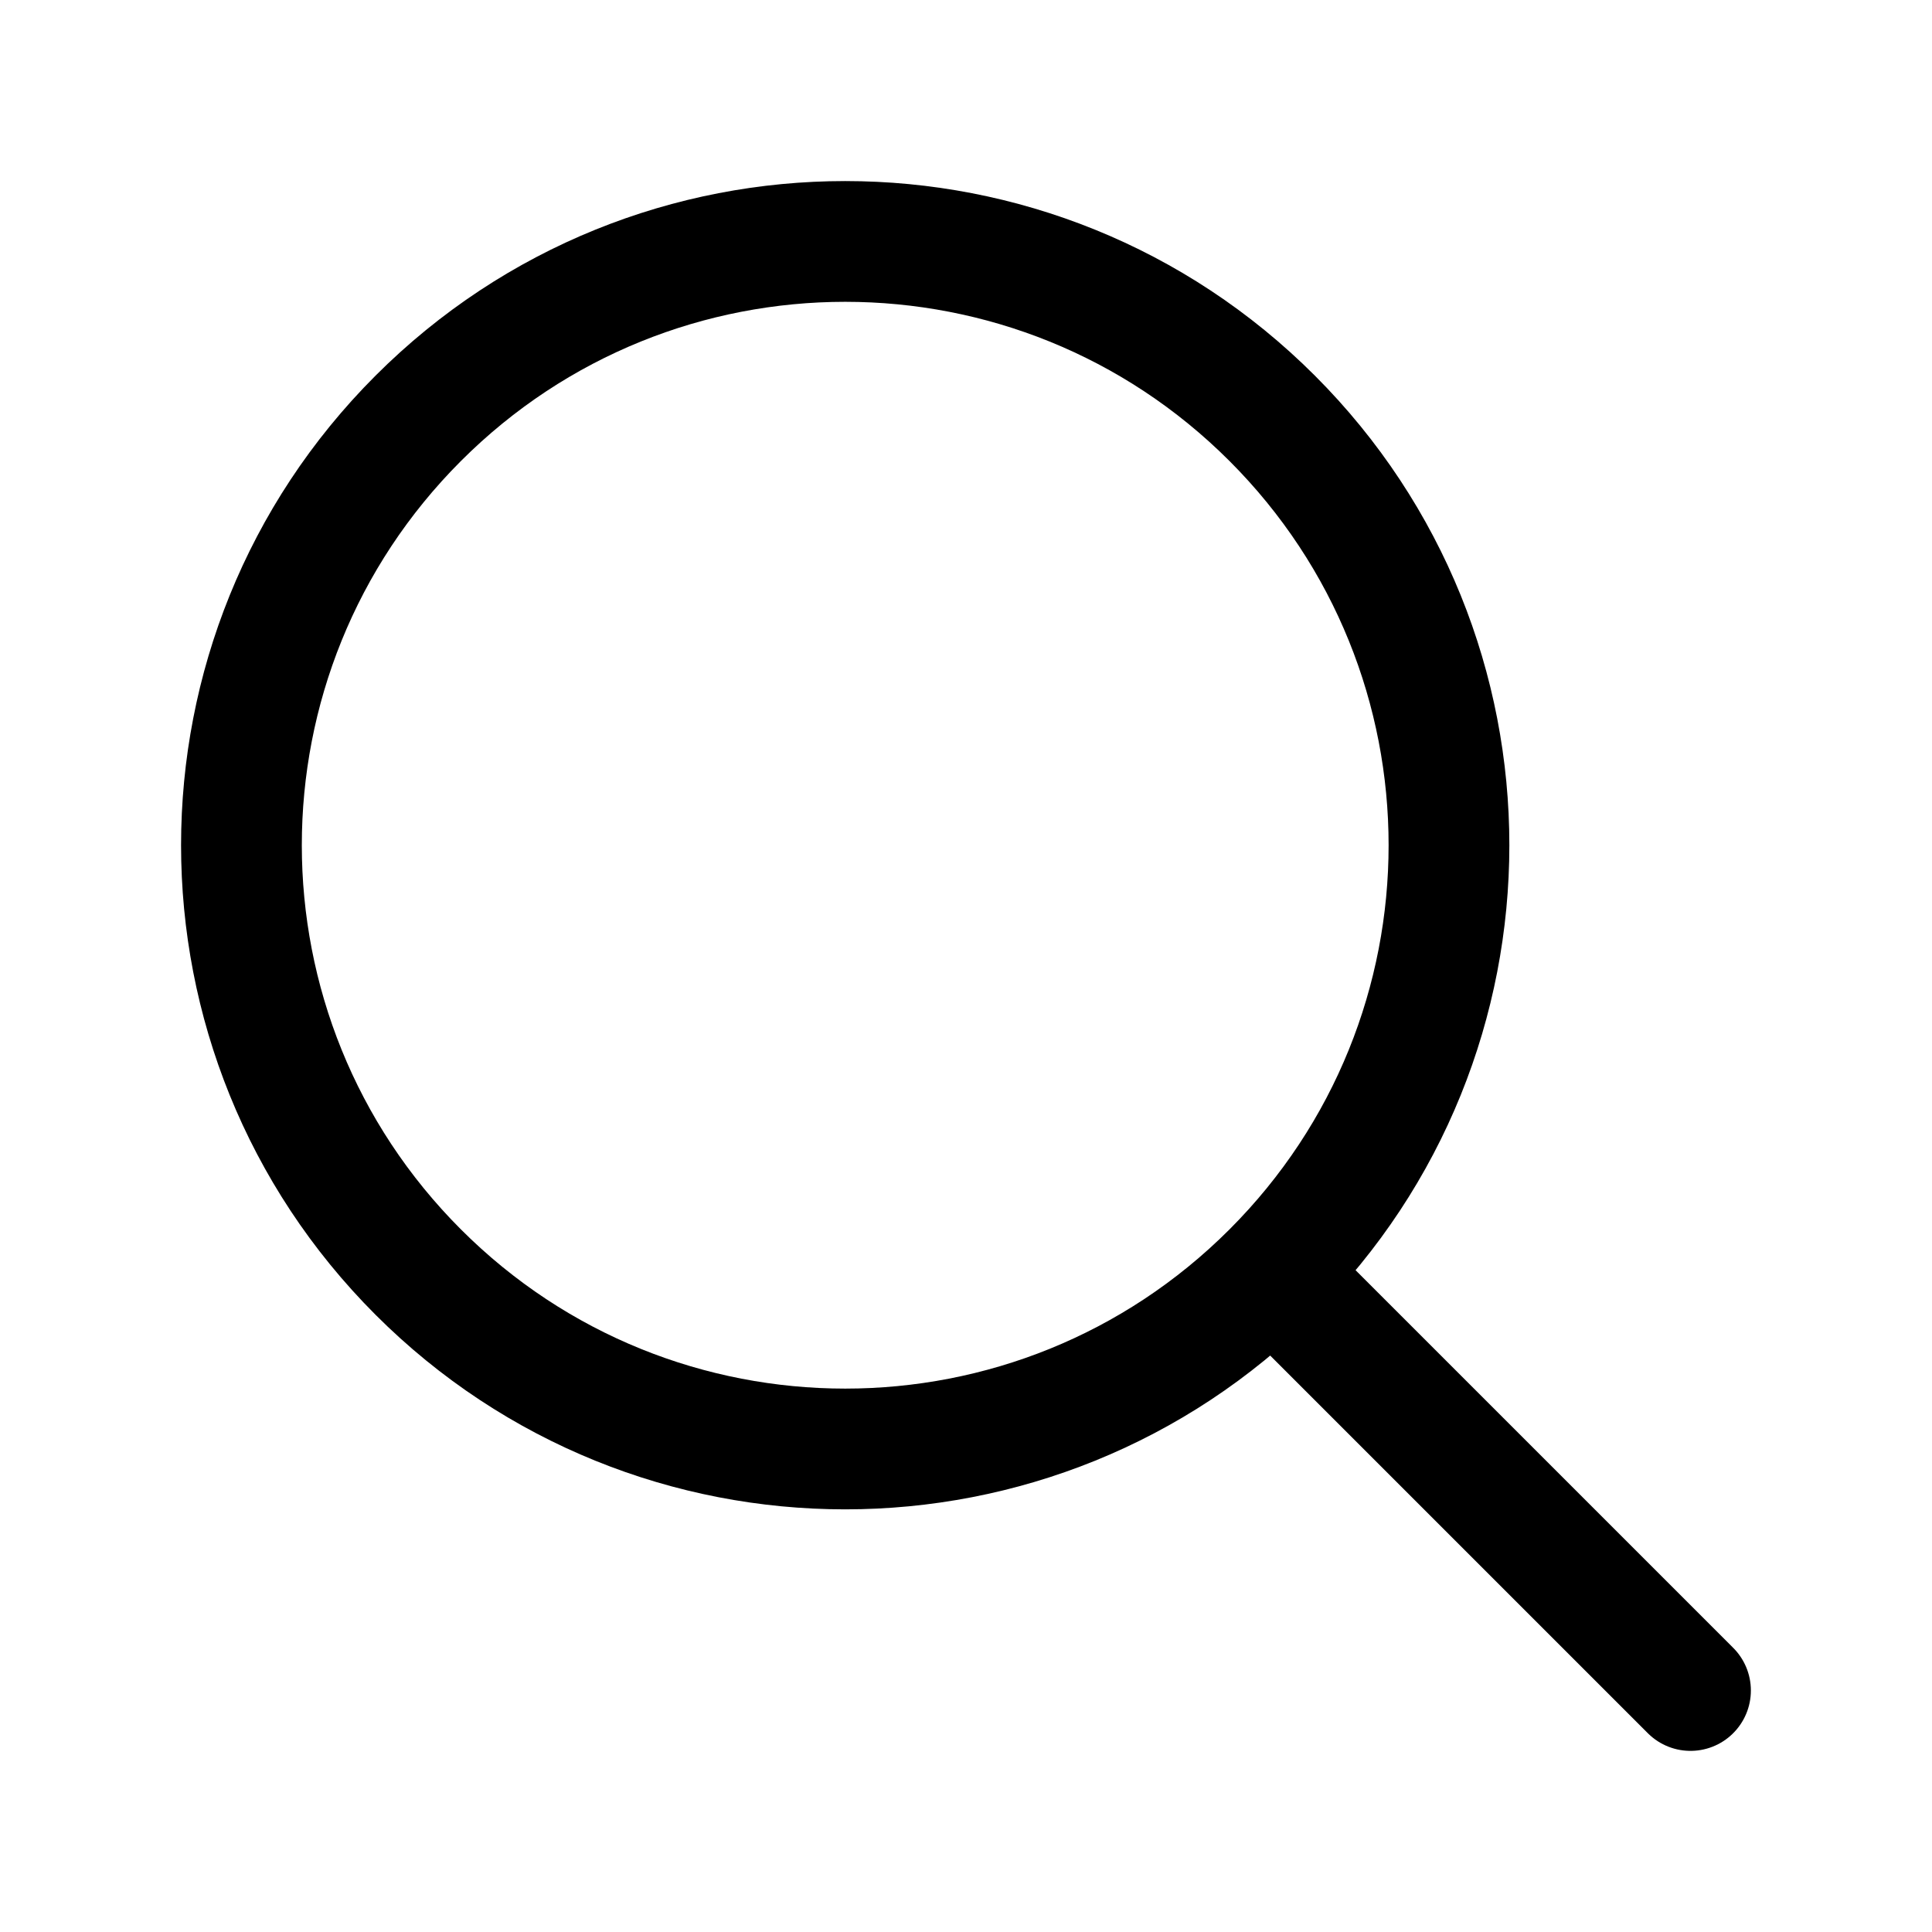
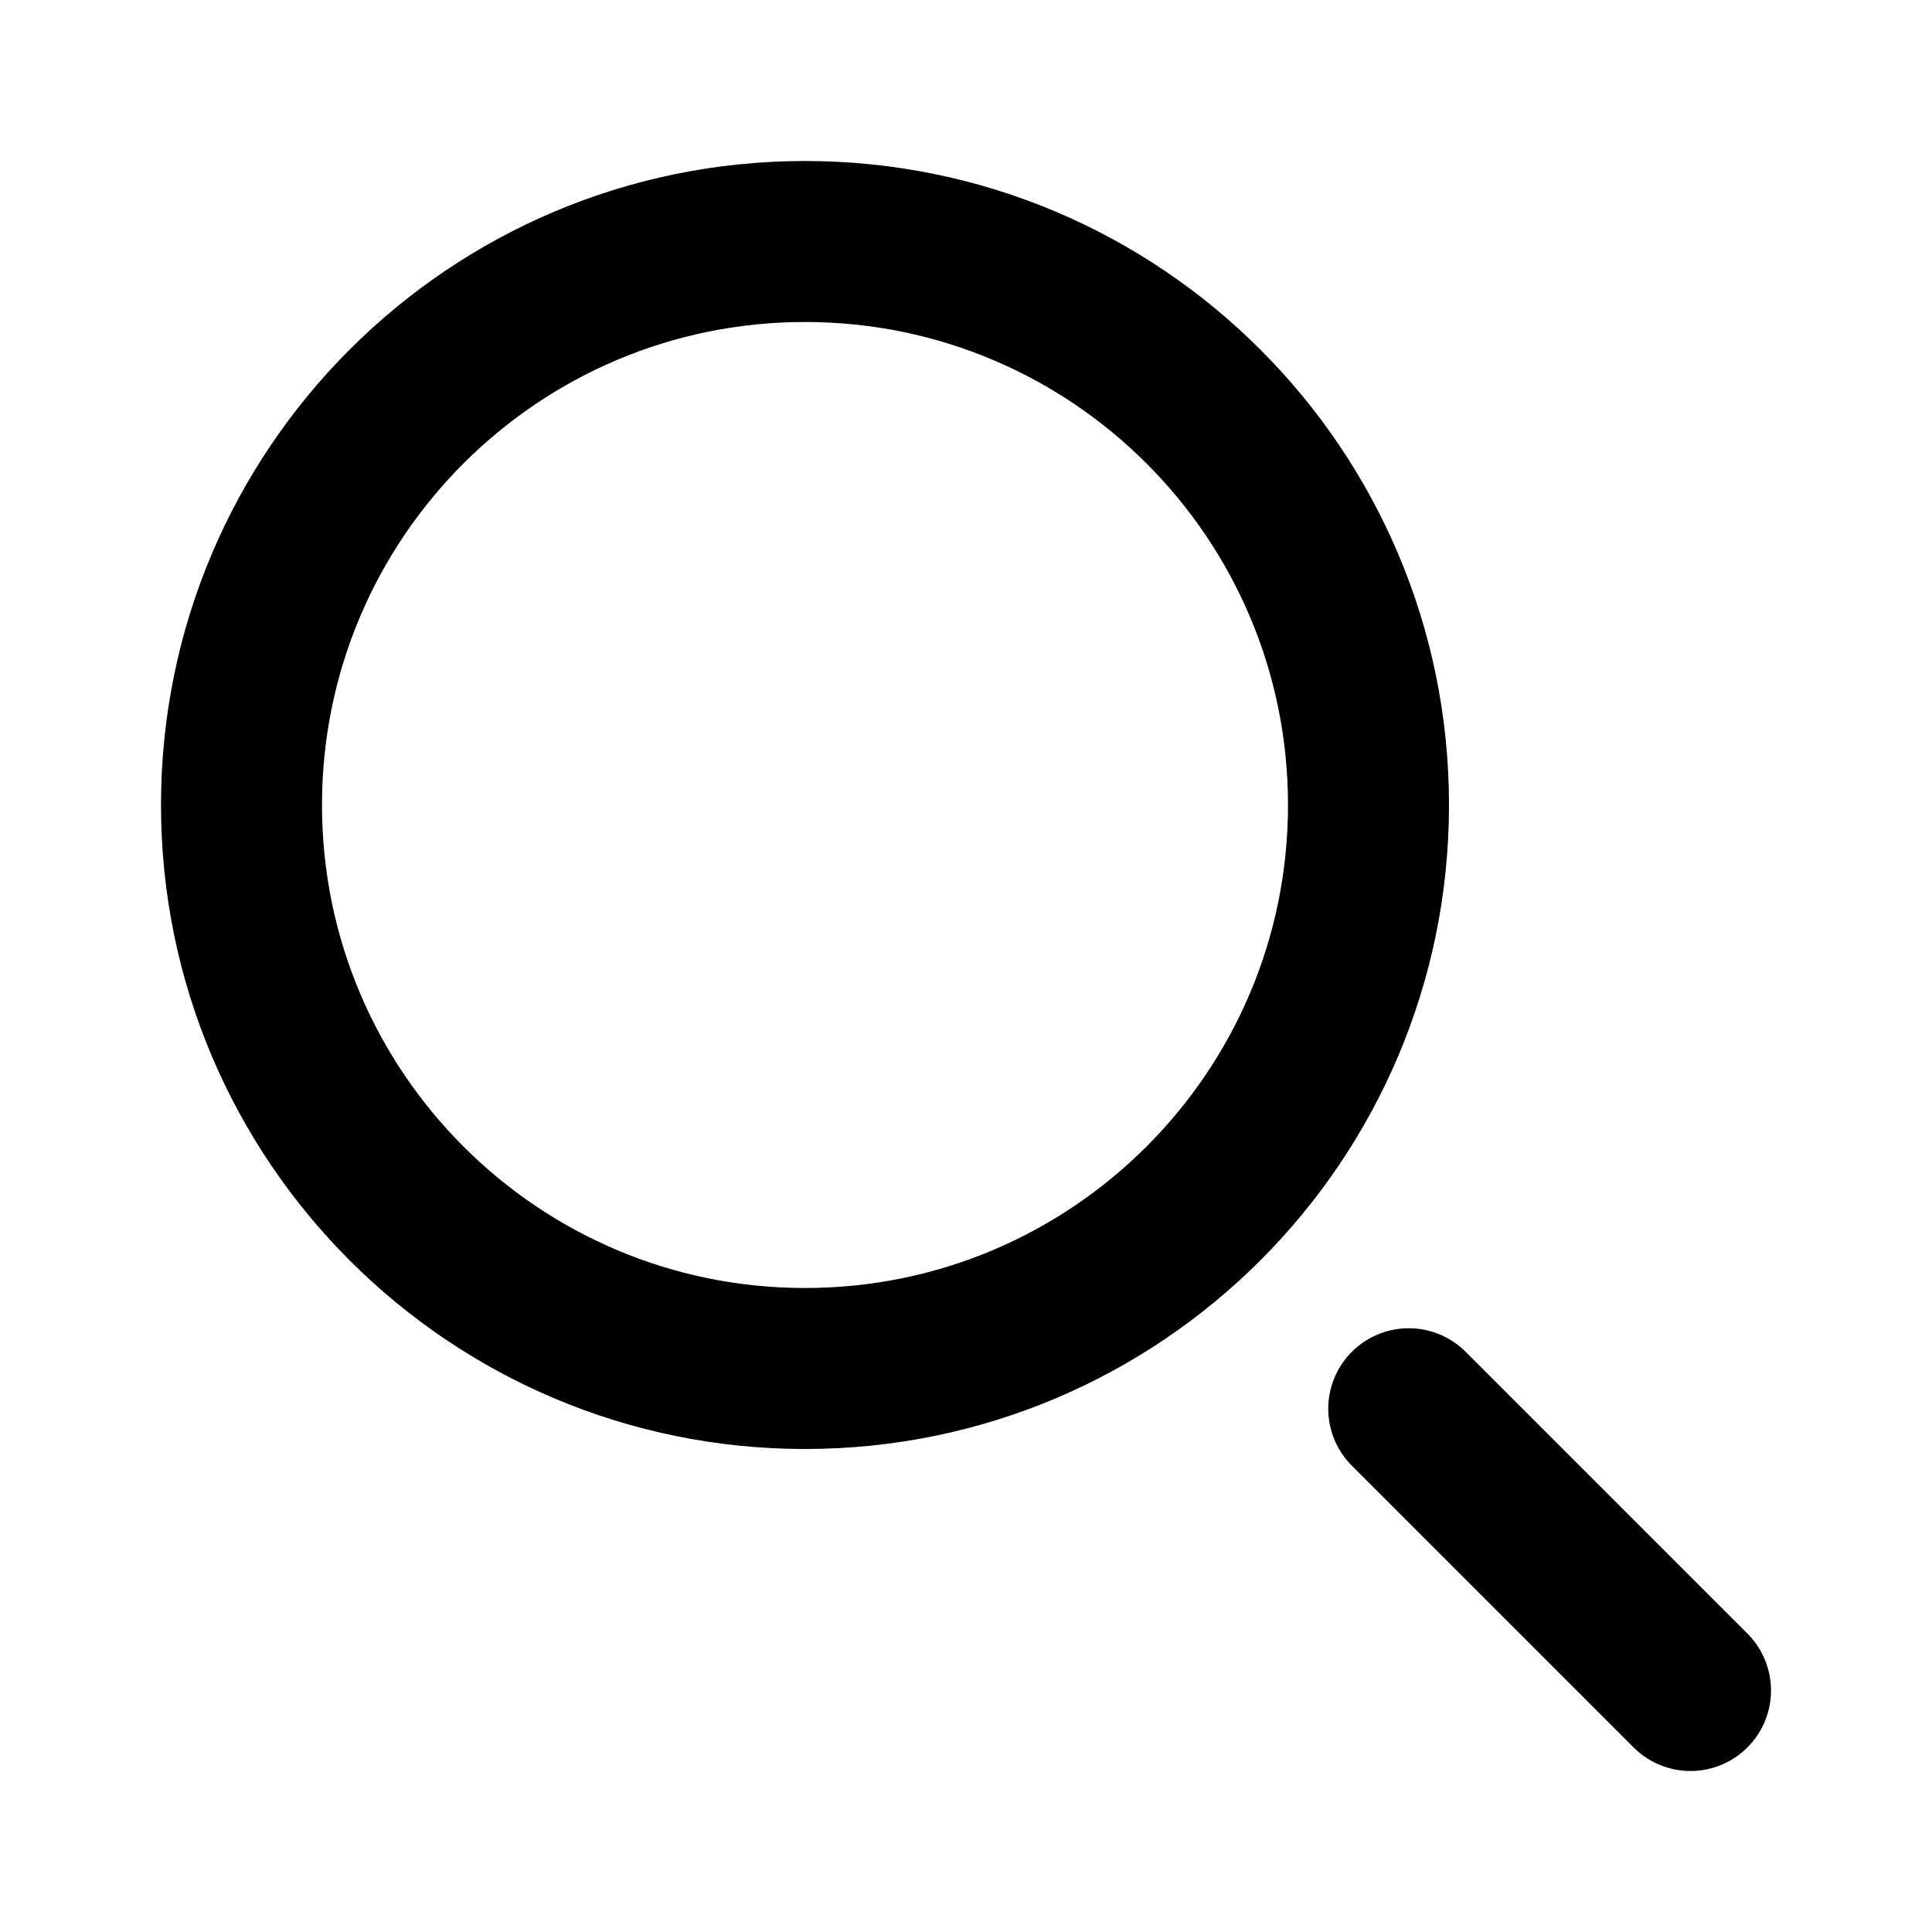
- <svg xmlns="http://www.w3.org/2000/svg" fill="none" viewBox="0 0 24 24" stroke-width="1.5" stroke="currentColor" class="size-6">
-   <path stroke-linecap="round" stroke-linejoin="round" d="m21 21-5.197-5.197m0 0A7.5 7.5 0 1 0 5.196 5.196a7.5 7.5 0 0 0 10.607 10.607Z" />
+ <svg xmlns="http://www.w3.org/2000/svg" class="w-6 h-6 text-gray-800 dark:text-white" aria-hidden="true" width="24" height="24" fill="none" viewBox="0 0 24 24">
+   <path stroke="currentColor" stroke-linecap="round" stroke-width="2" d="m21 21-3.5-3.5M17 10a7 7 0 1 1-14 0 7 7 0 0 1 14 0Z" />
</svg>
